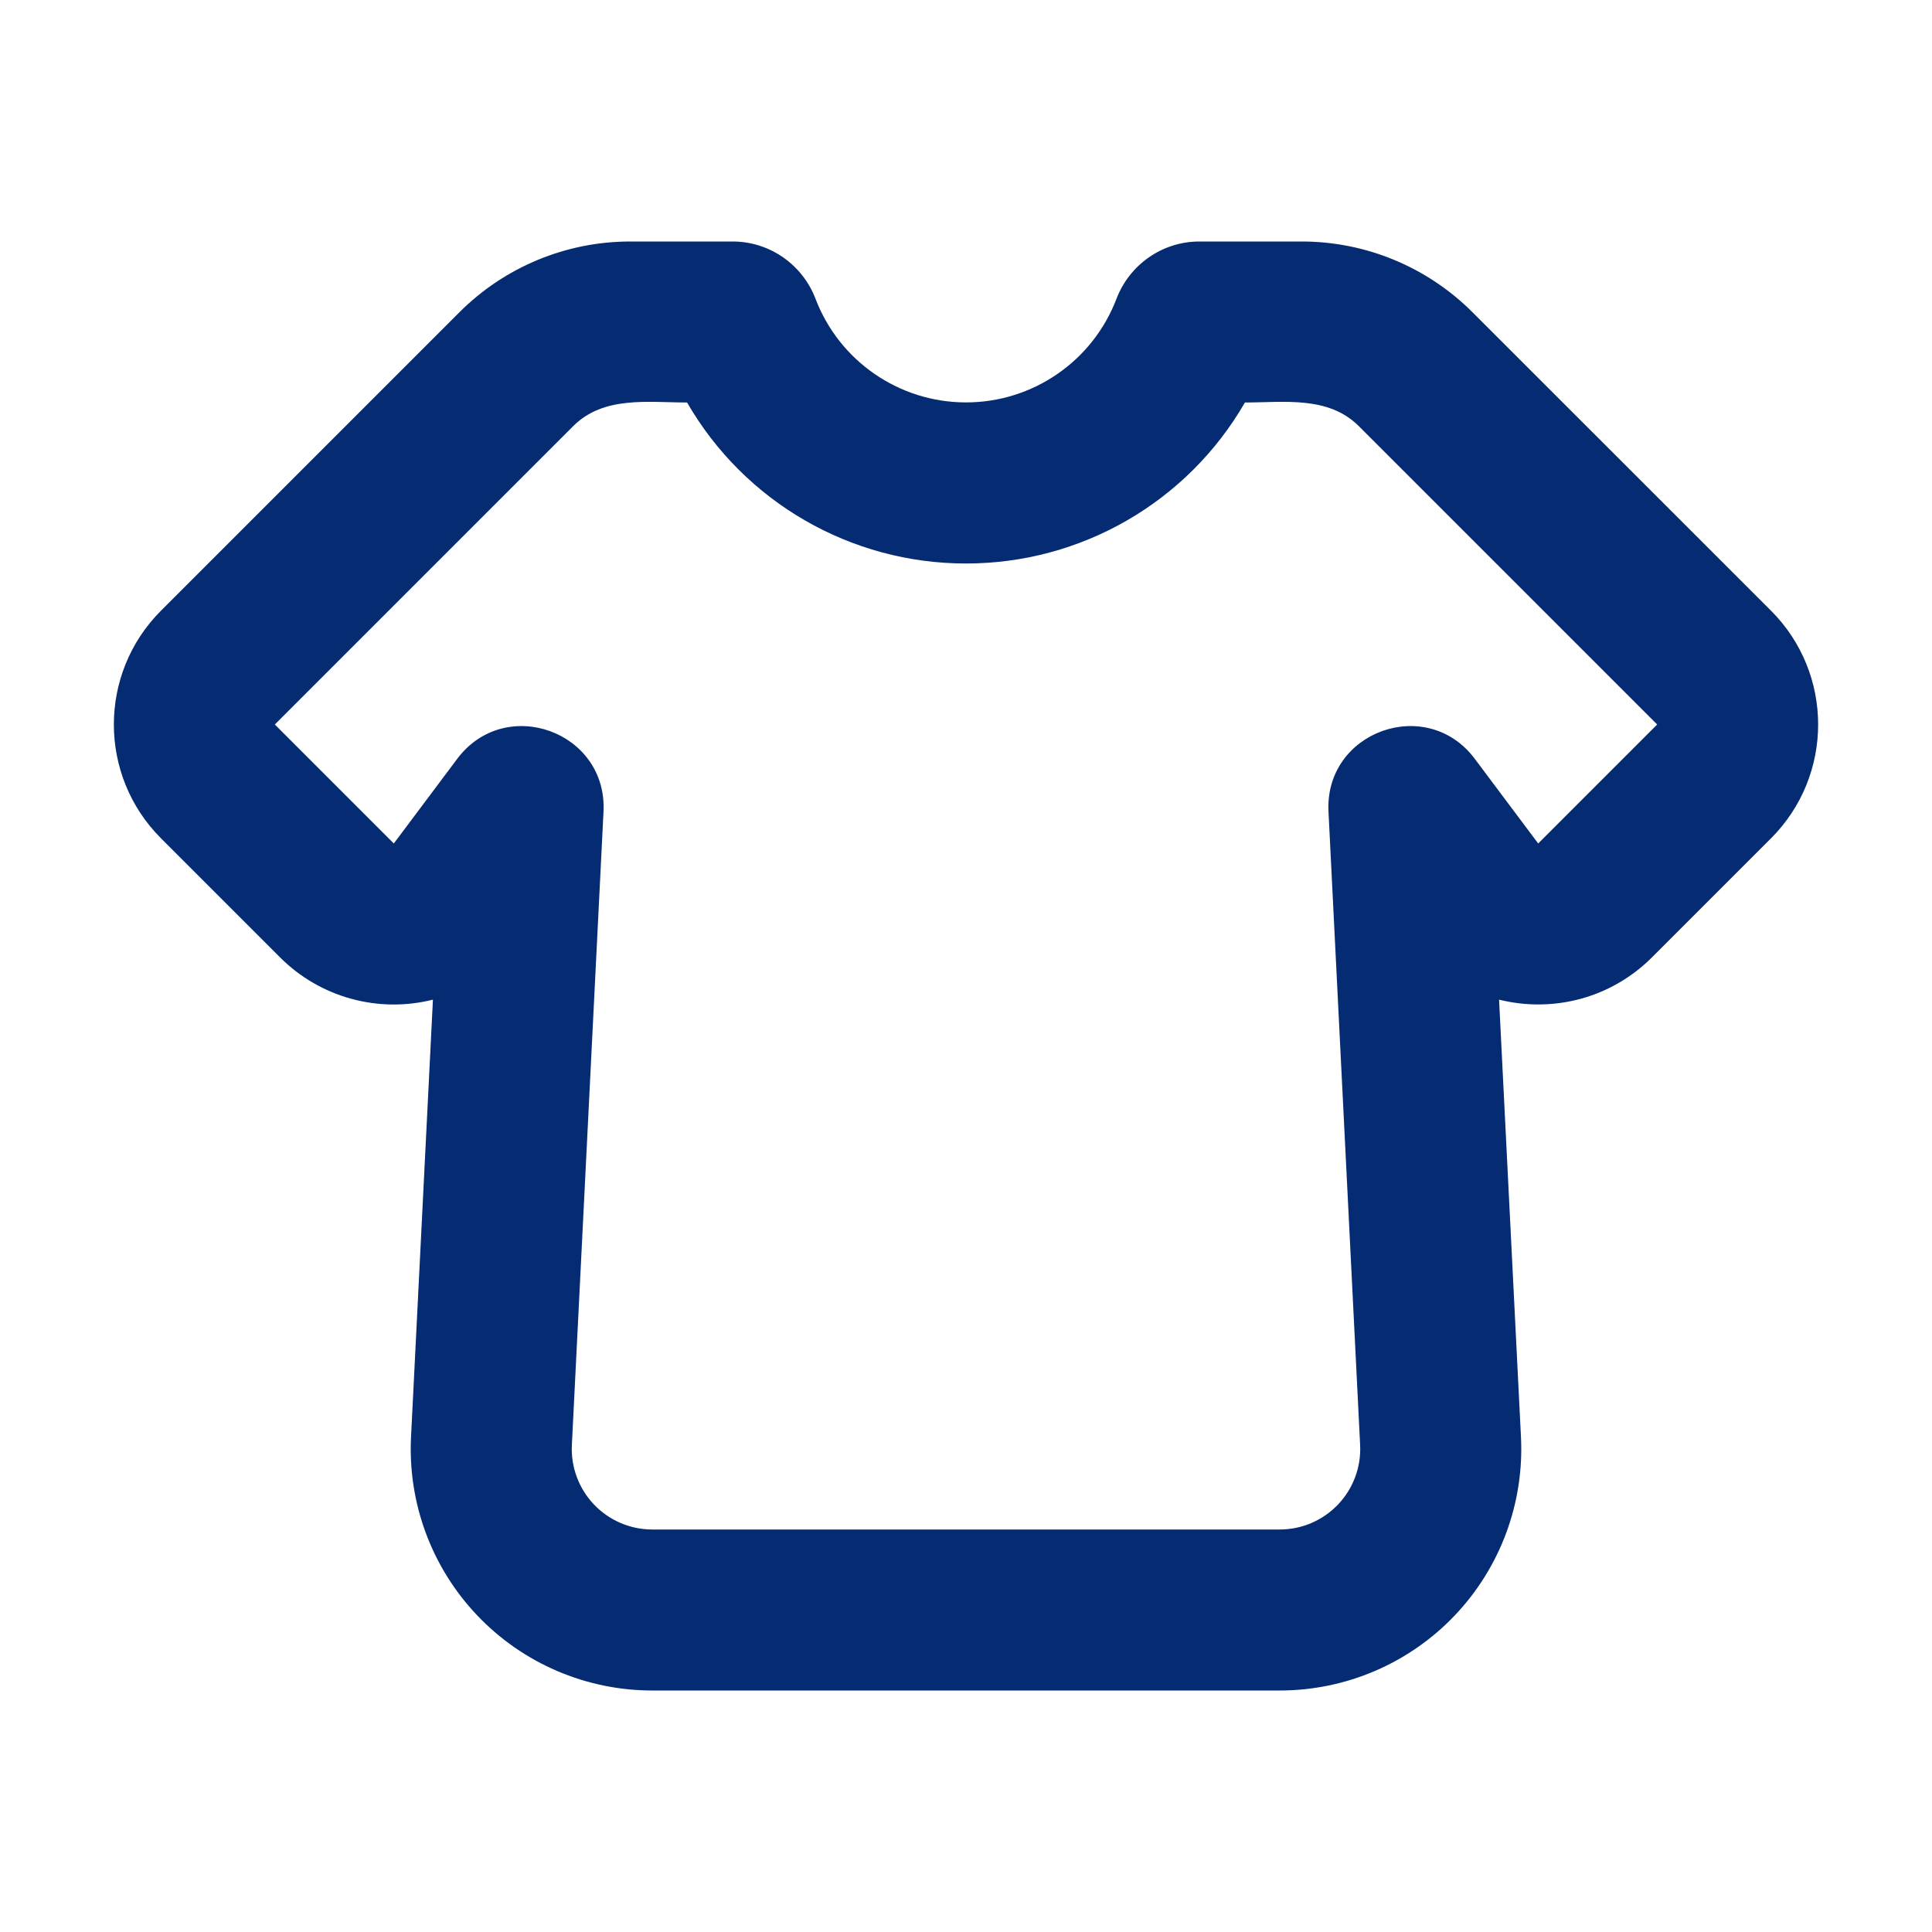
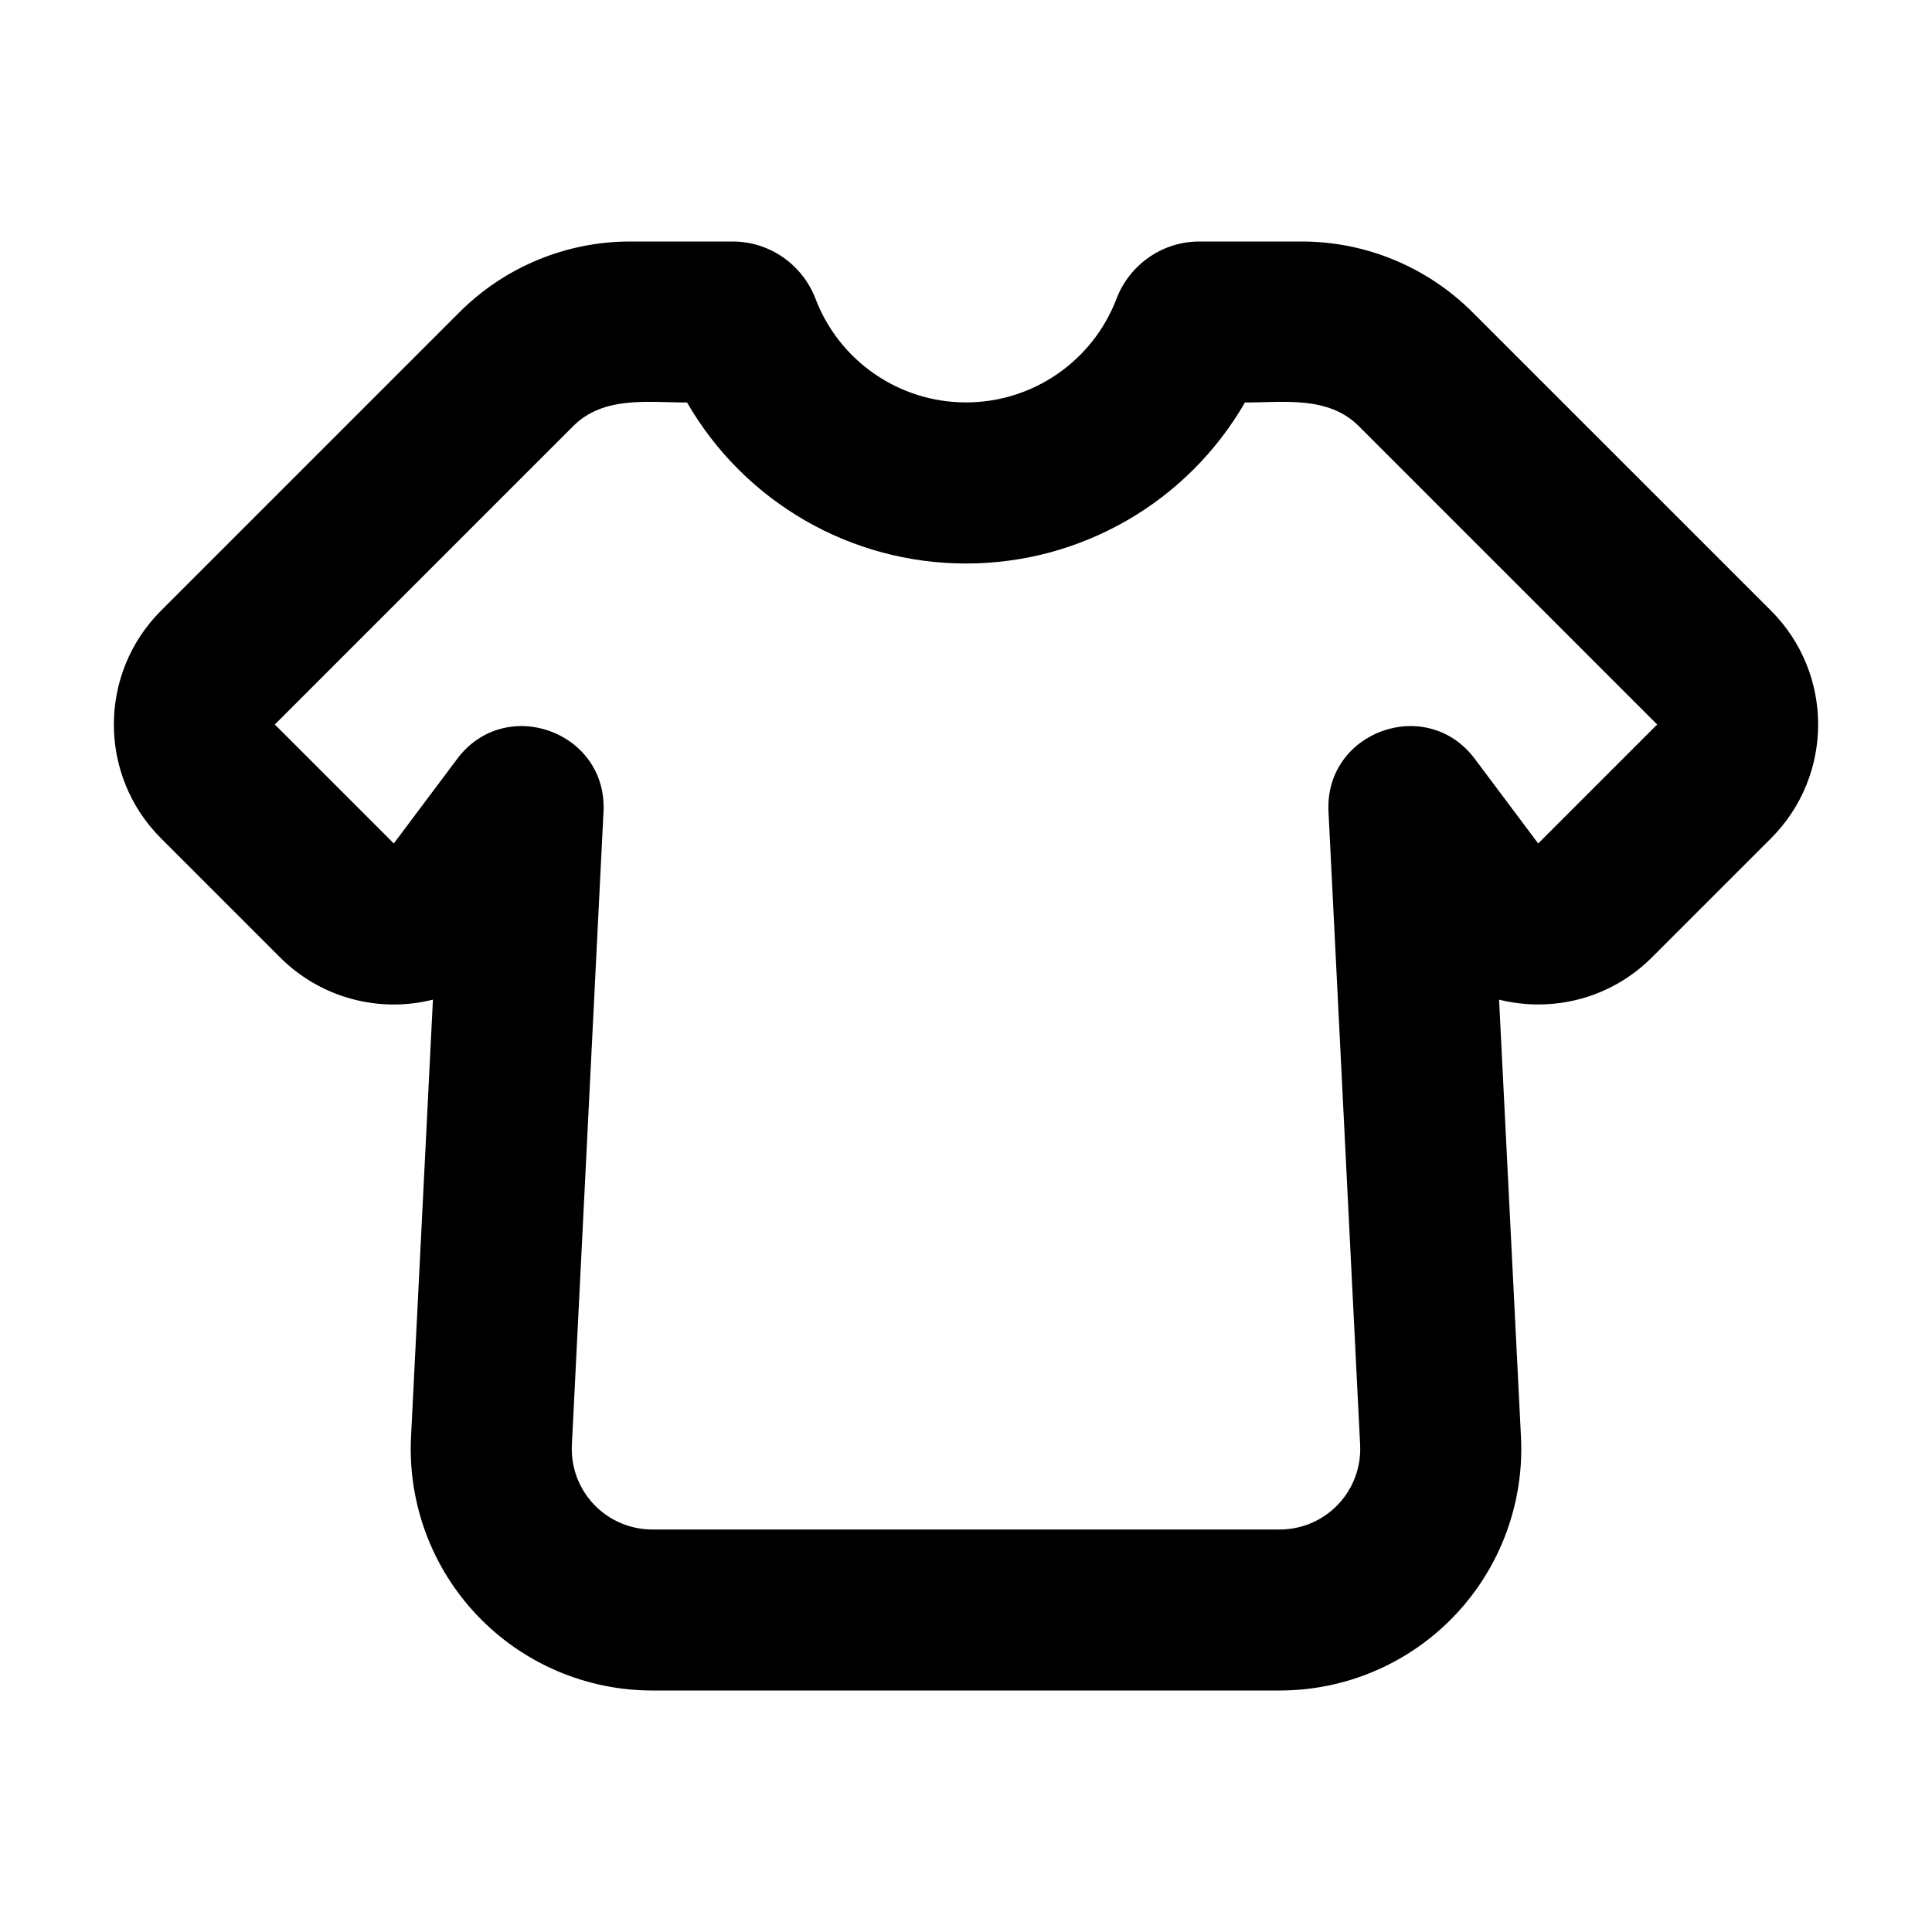
<svg xmlns="http://www.w3.org/2000/svg" viewBox="0 0 24 24">
  <g fill="none" fill-rule="evenodd">
    <path d="M24 0v24H0V0zM12.593 23.258l-.011.002l-.071.035l-.02.004l-.014-.004l-.071-.035c-.01-.004-.019-.001-.024.005l-.004.01l-.017.428l.005.02l.01.013l.104.074l.015.004l.012-.004l.104-.074l.012-.016l.004-.017l-.017-.427c-.002-.01-.009-.017-.017-.018m.265-.113l-.013.002l-.185.093l-.01.01l-.003.011l.018.43l.005.012l.008.007l.201.093c.012.004.023 0 .029-.008l.004-.014l-.034-.614c-.003-.012-.01-.02-.02-.022m-.715.002a.023.023 0 0 0-.027.006l-.006.014l-.034.614c0 .012.007.02.017.024l.015-.002l.201-.093l.01-.008l.004-.011l.017-.43l-.003-.012l-.01-.01z" />
-     <path fill="#052B73" d="M7.121 5.293L3.414 9l1.478 1.478l.788-1.052c.598-.797 1.867-.339 1.817.657l-.393 7.867A1 1 0 0 0 8.102 19h7.796a1 1 0 0 0 .998-1.05l-.393-7.867c-.05-.996 1.219-1.454 1.817-.657l.788 1.052L20.586 9l-3.707-3.707C16.5 4.915 15.95 5 15.465 5A3.998 3.998 0 0 1 12 7a3.998 3.998 0 0 1-3.465-2c-.486 0-1.036-.085-1.414.293M5.707 3.879A3 3 0 0 1 7.828 3H9.1c.472 0 .872.297 1.03.71a2.001 2.001 0 0 0 3.74 0c.158-.413.558-.71 1.03-.71h1.272a3 3 0 0 1 2.12.879L22 7.586a2 2 0 0 1 0 2.828l-1.478 1.478c-.52.52-1.246.689-1.9.526l.272 5.432A3 3 0 0 1 15.898 21H8.102a3 3 0 0 1-2.996-3.15l.272-5.432a1.996 1.996 0 0 1-1.9-.526L2 10.414a2 2 0 0 1 0-2.828z" />
+     <path fill="black" d="M7.121 5.293L3.414 9l1.478 1.478l.788-1.052c.598-.797 1.867-.339 1.817.657l-.393 7.867A1 1 0 0 0 8.102 19h7.796a1 1 0 0 0 .998-1.05l-.393-7.867c-.05-.996 1.219-1.454 1.817-.657l.788 1.052L20.586 9l-3.707-3.707C16.5 4.915 15.95 5 15.465 5A3.998 3.998 0 0 1 12 7a3.998 3.998 0 0 1-3.465-2c-.486 0-1.036-.085-1.414.293M5.707 3.879A3 3 0 0 1 7.828 3H9.1c.472 0 .872.297 1.03.71a2.001 2.001 0 0 0 3.74 0c.158-.413.558-.71 1.03-.71h1.272a3 3 0 0 1 2.12.879L22 7.586a2 2 0 0 1 0 2.828l-1.478 1.478c-.52.52-1.246.689-1.9.526l.272 5.432A3 3 0 0 1 15.898 21H8.102a3 3 0 0 1-2.996-3.15l.272-5.432a1.996 1.996 0 0 1-1.9-.526L2 10.414a2 2 0 0 1 0-2.828z" />
  </g>
</svg>
